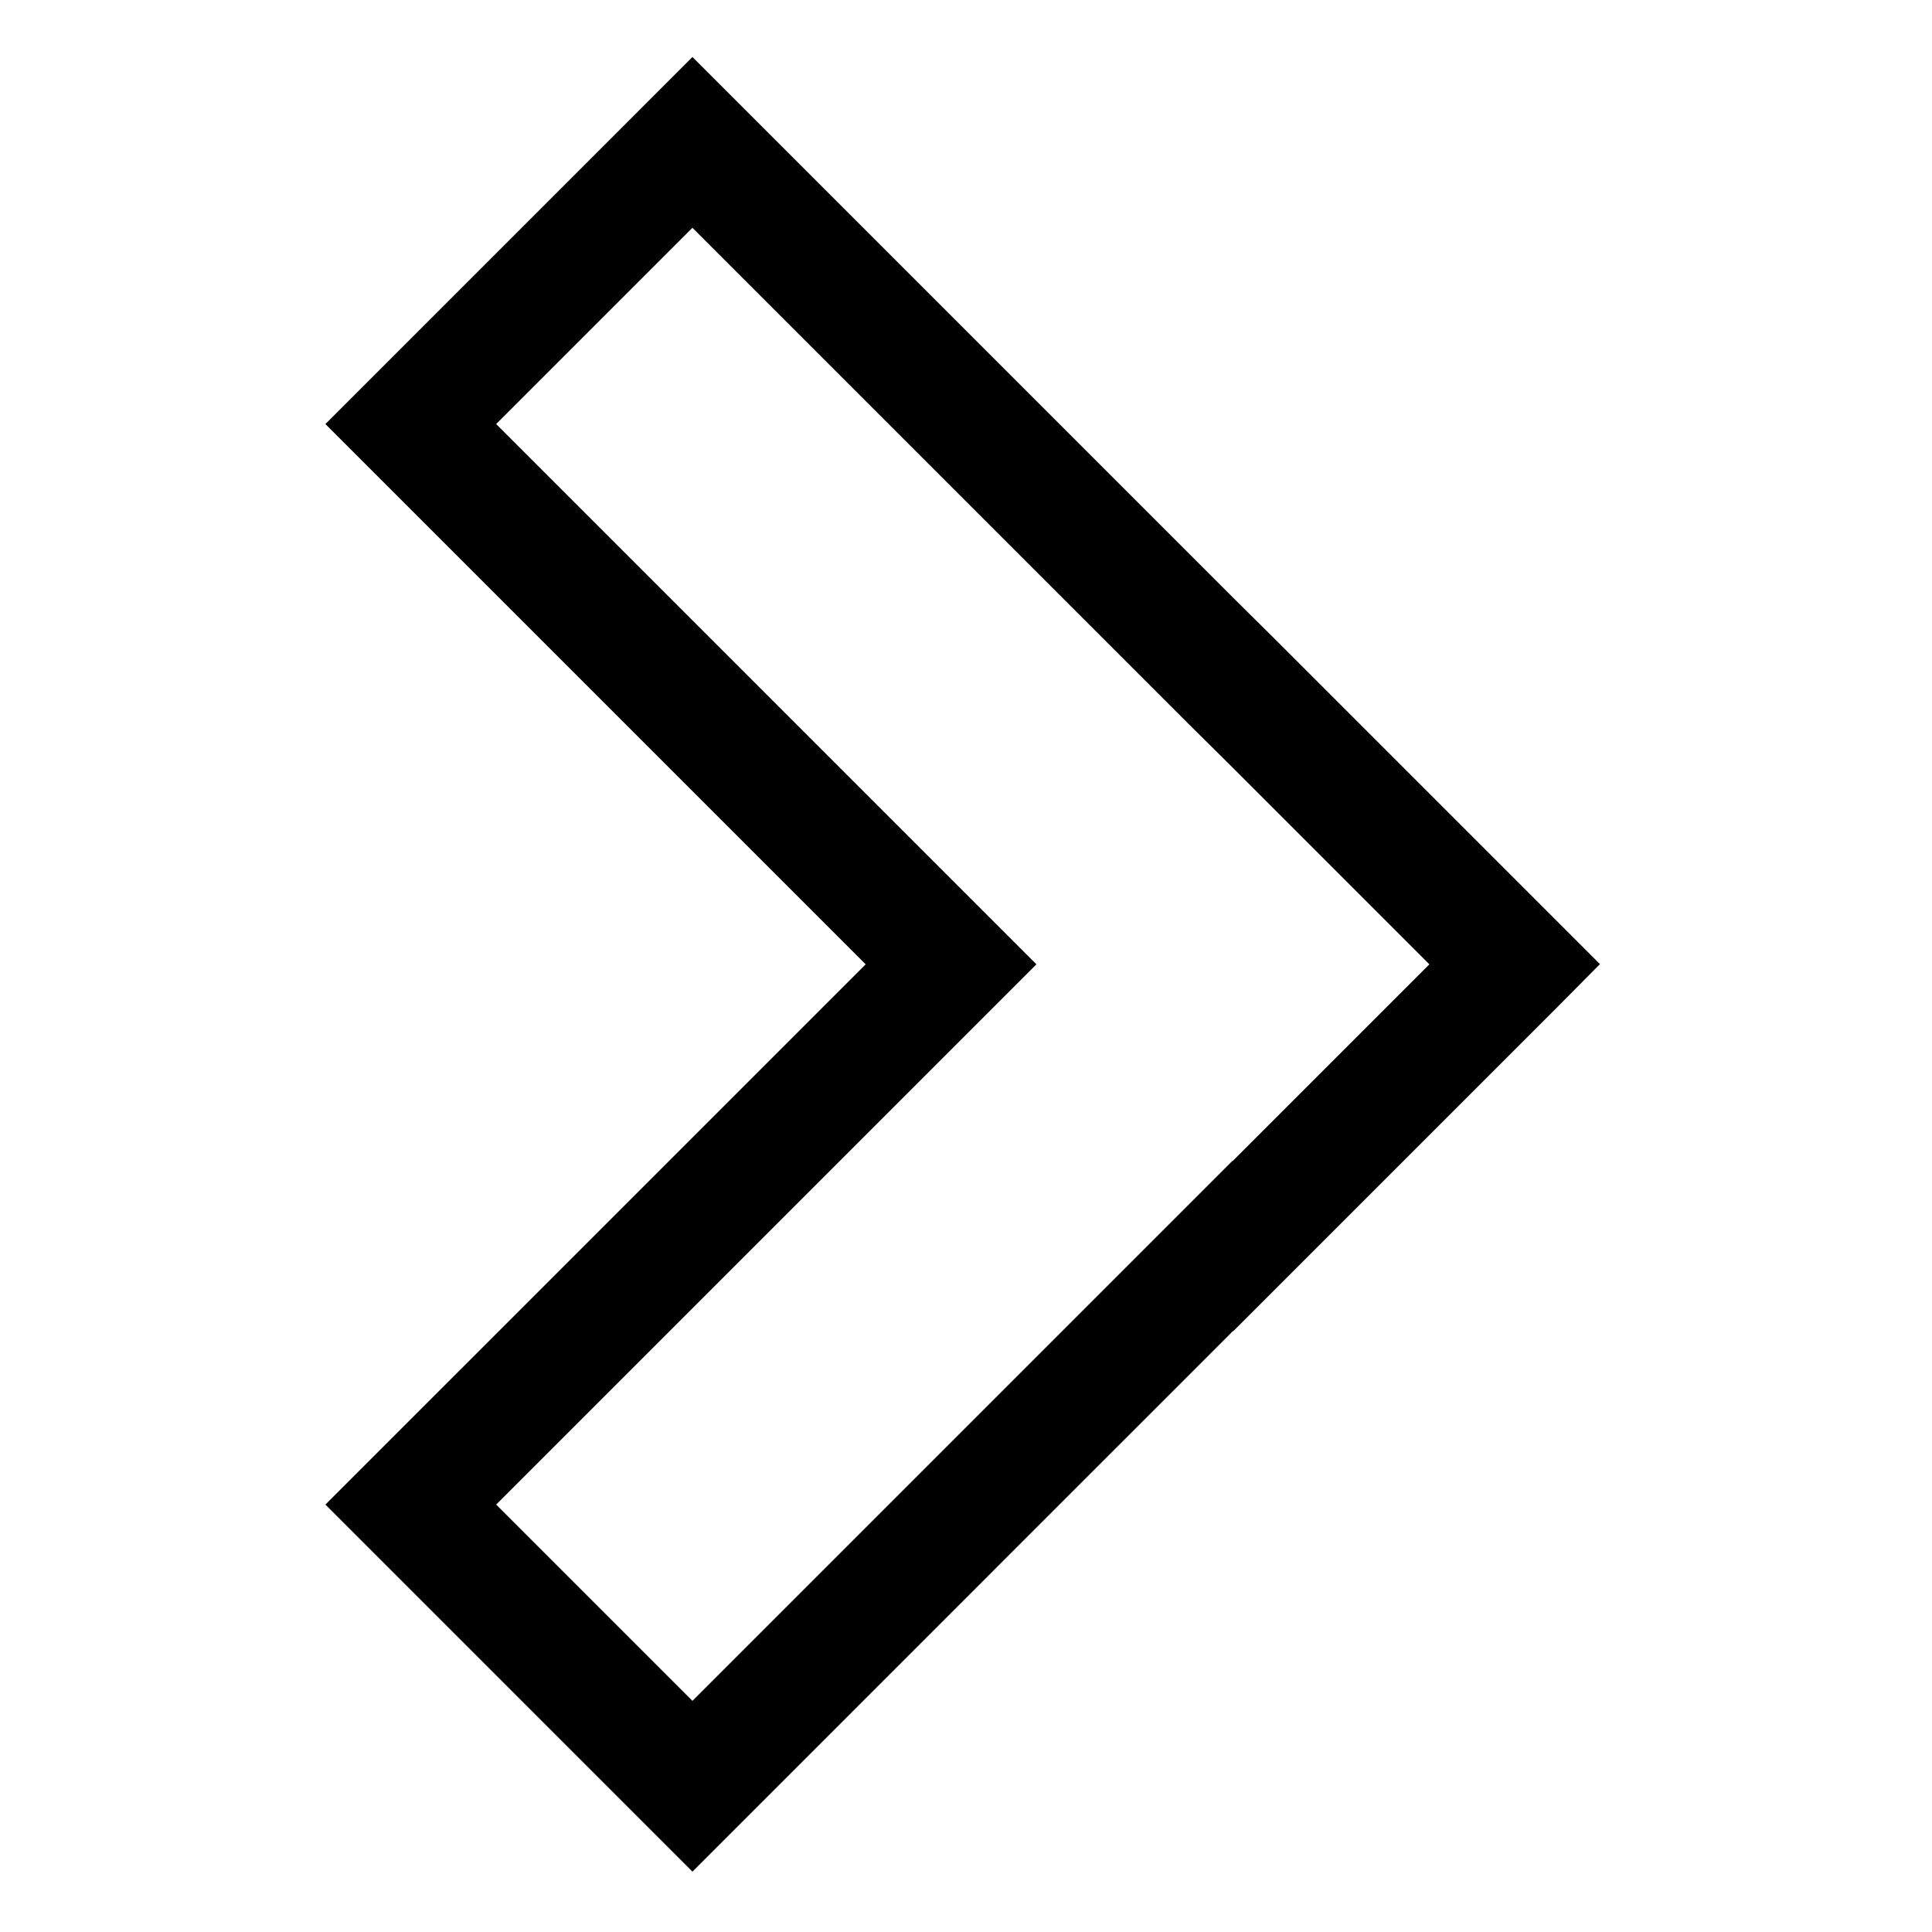
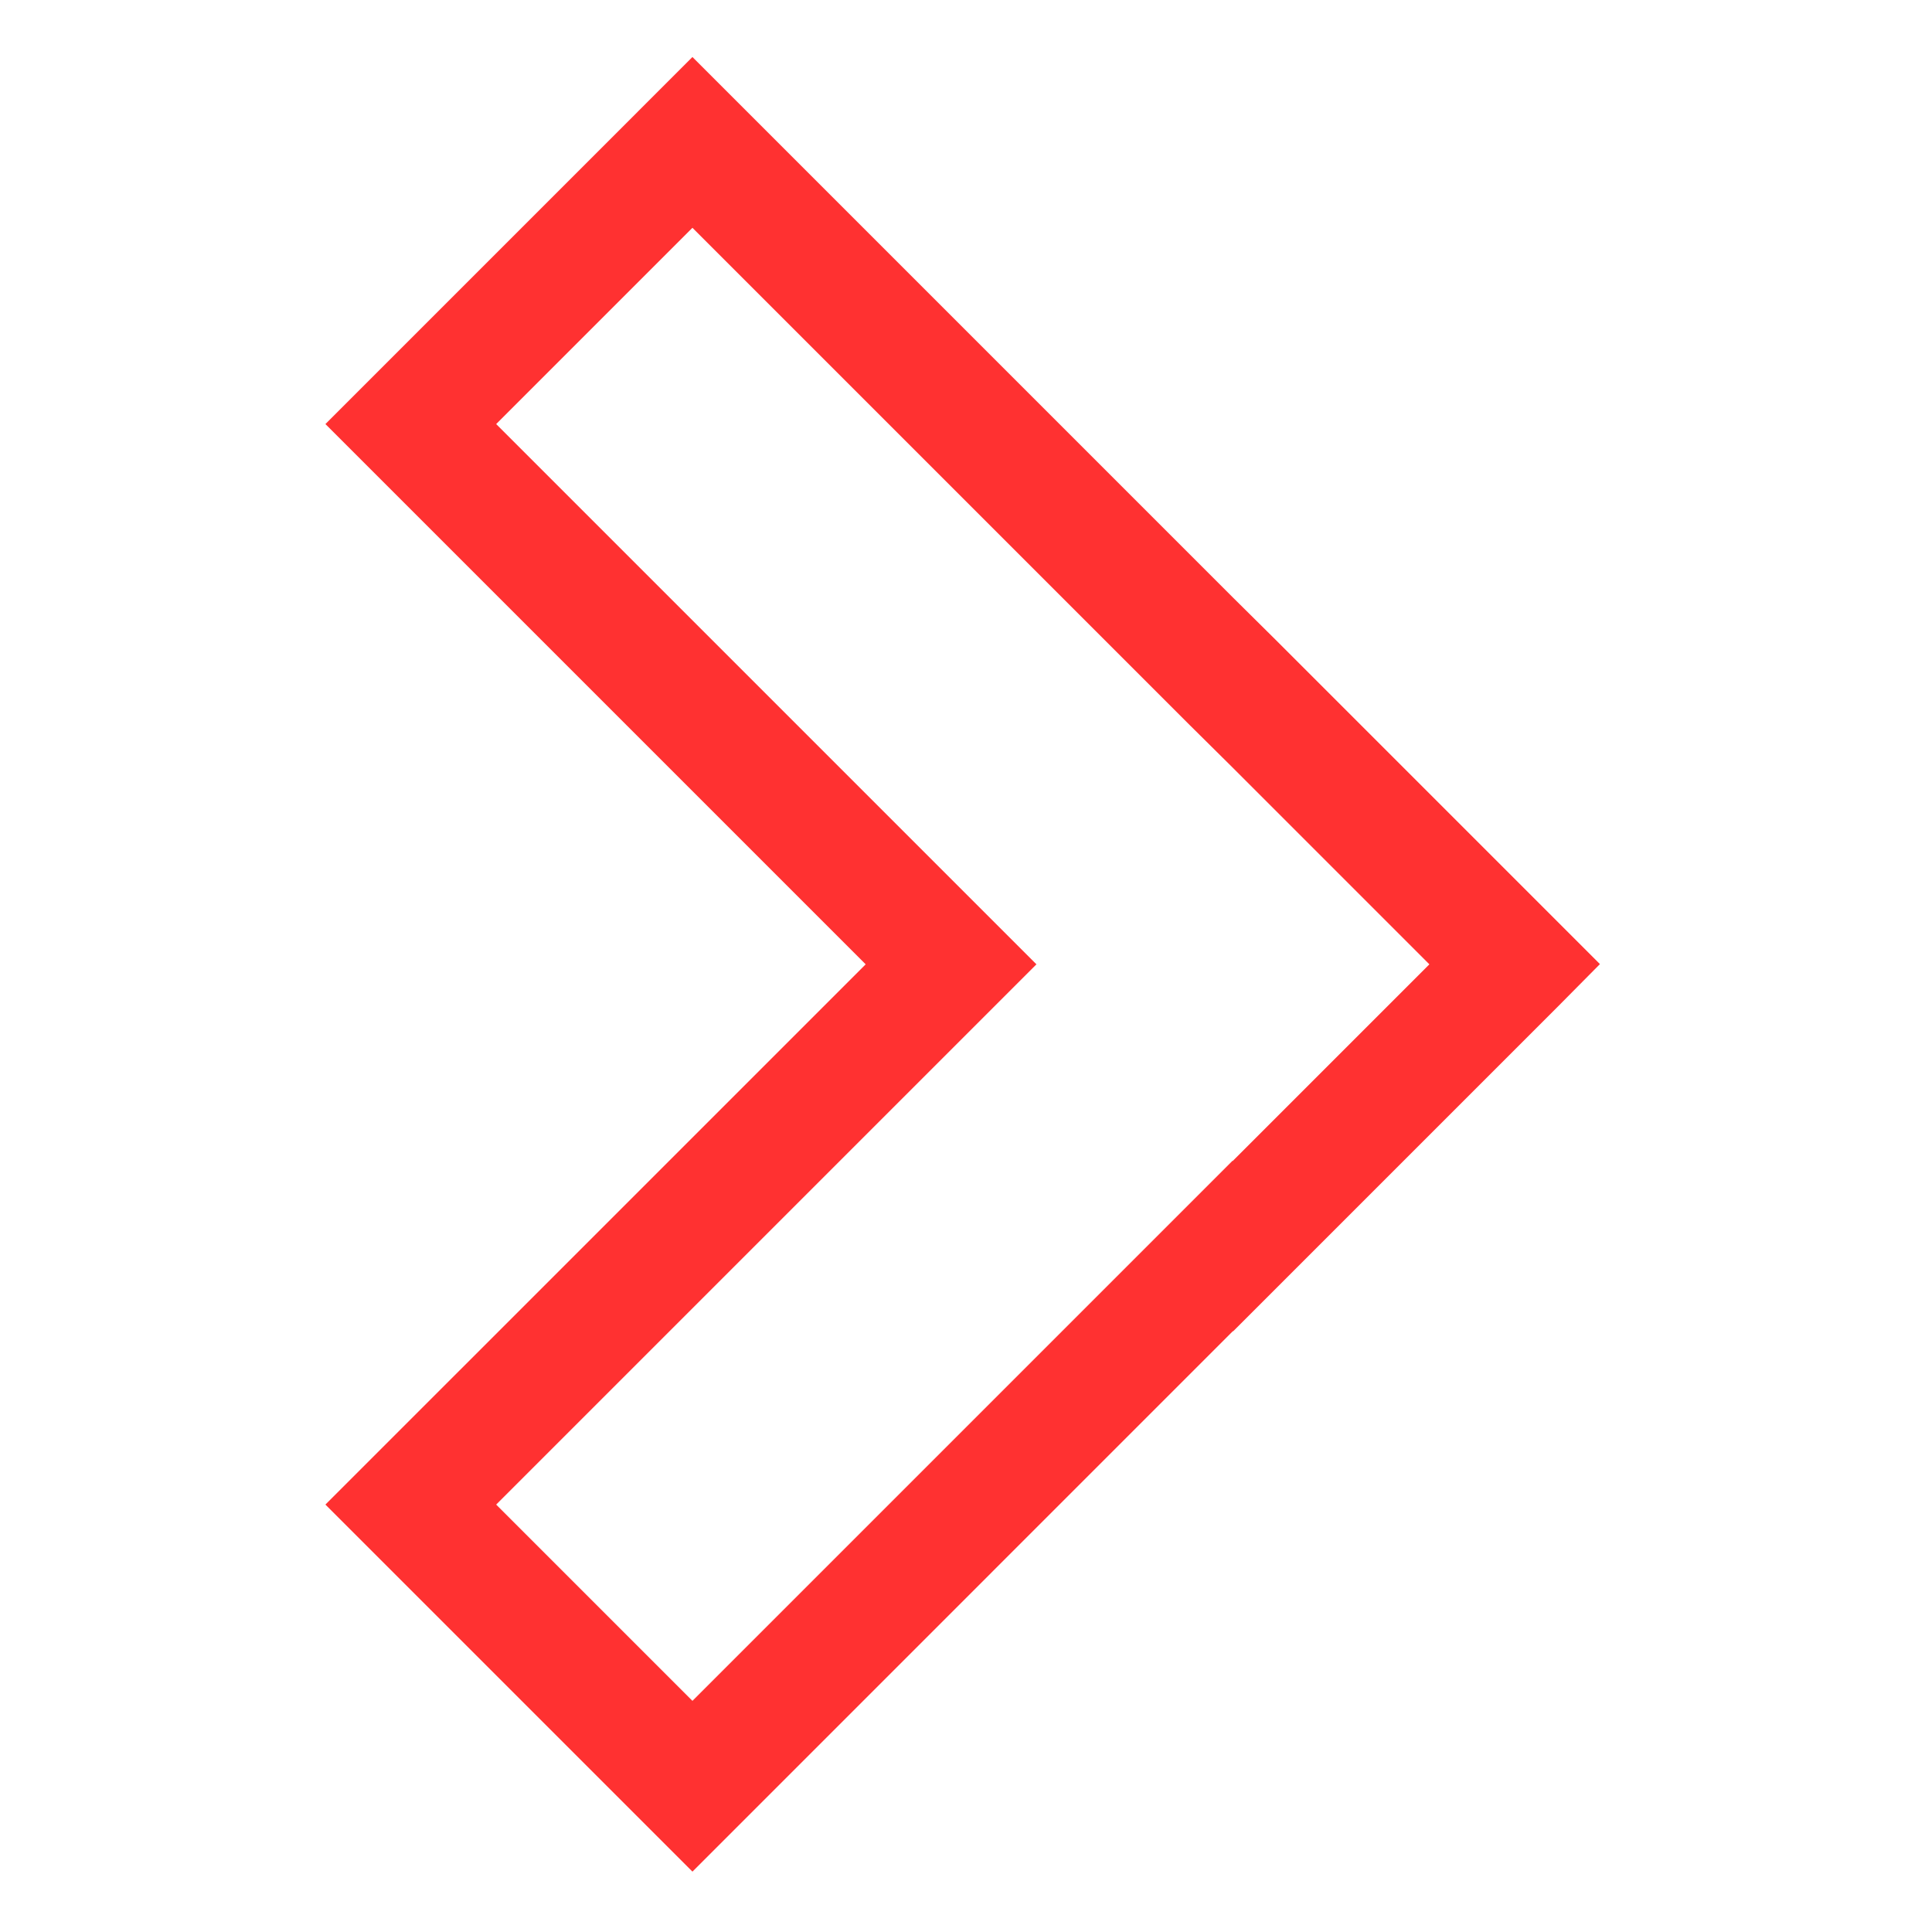
<svg xmlns="http://www.w3.org/2000/svg" width="32" height="32" viewBox="0 0 512 512">
-   <path fill="currentColor" d="m183.505 496l-97.268-97.27l143.175-143.174L86.237 112.38l97.268-97.27l143.227 143.228l11.316 11.209l85.9 85.9l.051.05l-11.311 11.419l-85.9 85.9l-.055-.054Zm-52.013-97.27l52.013 52.014L326.629 307.62l.055.054l52.116-52.118l-52.127-52.128l-11.308-11.2l-131.86-131.862l-52.013 52.014l143.175 143.176Z" />
+   <path fill="#ff3131" d="m183.505 496l-97.268-97.27l143.175-143.174L86.237 112.38l97.268-97.27l143.227 143.228l11.316 11.209l85.9 85.9l.051.05l-11.311 11.419l-85.9 85.9l-.055-.054Zm-52.013-97.27l52.013 52.014L326.629 307.62l.055.054l52.116-52.118l-52.127-52.128l-11.308-11.2l-131.86-131.862l-52.013 52.014l143.175 143.176Z" />
</svg>
